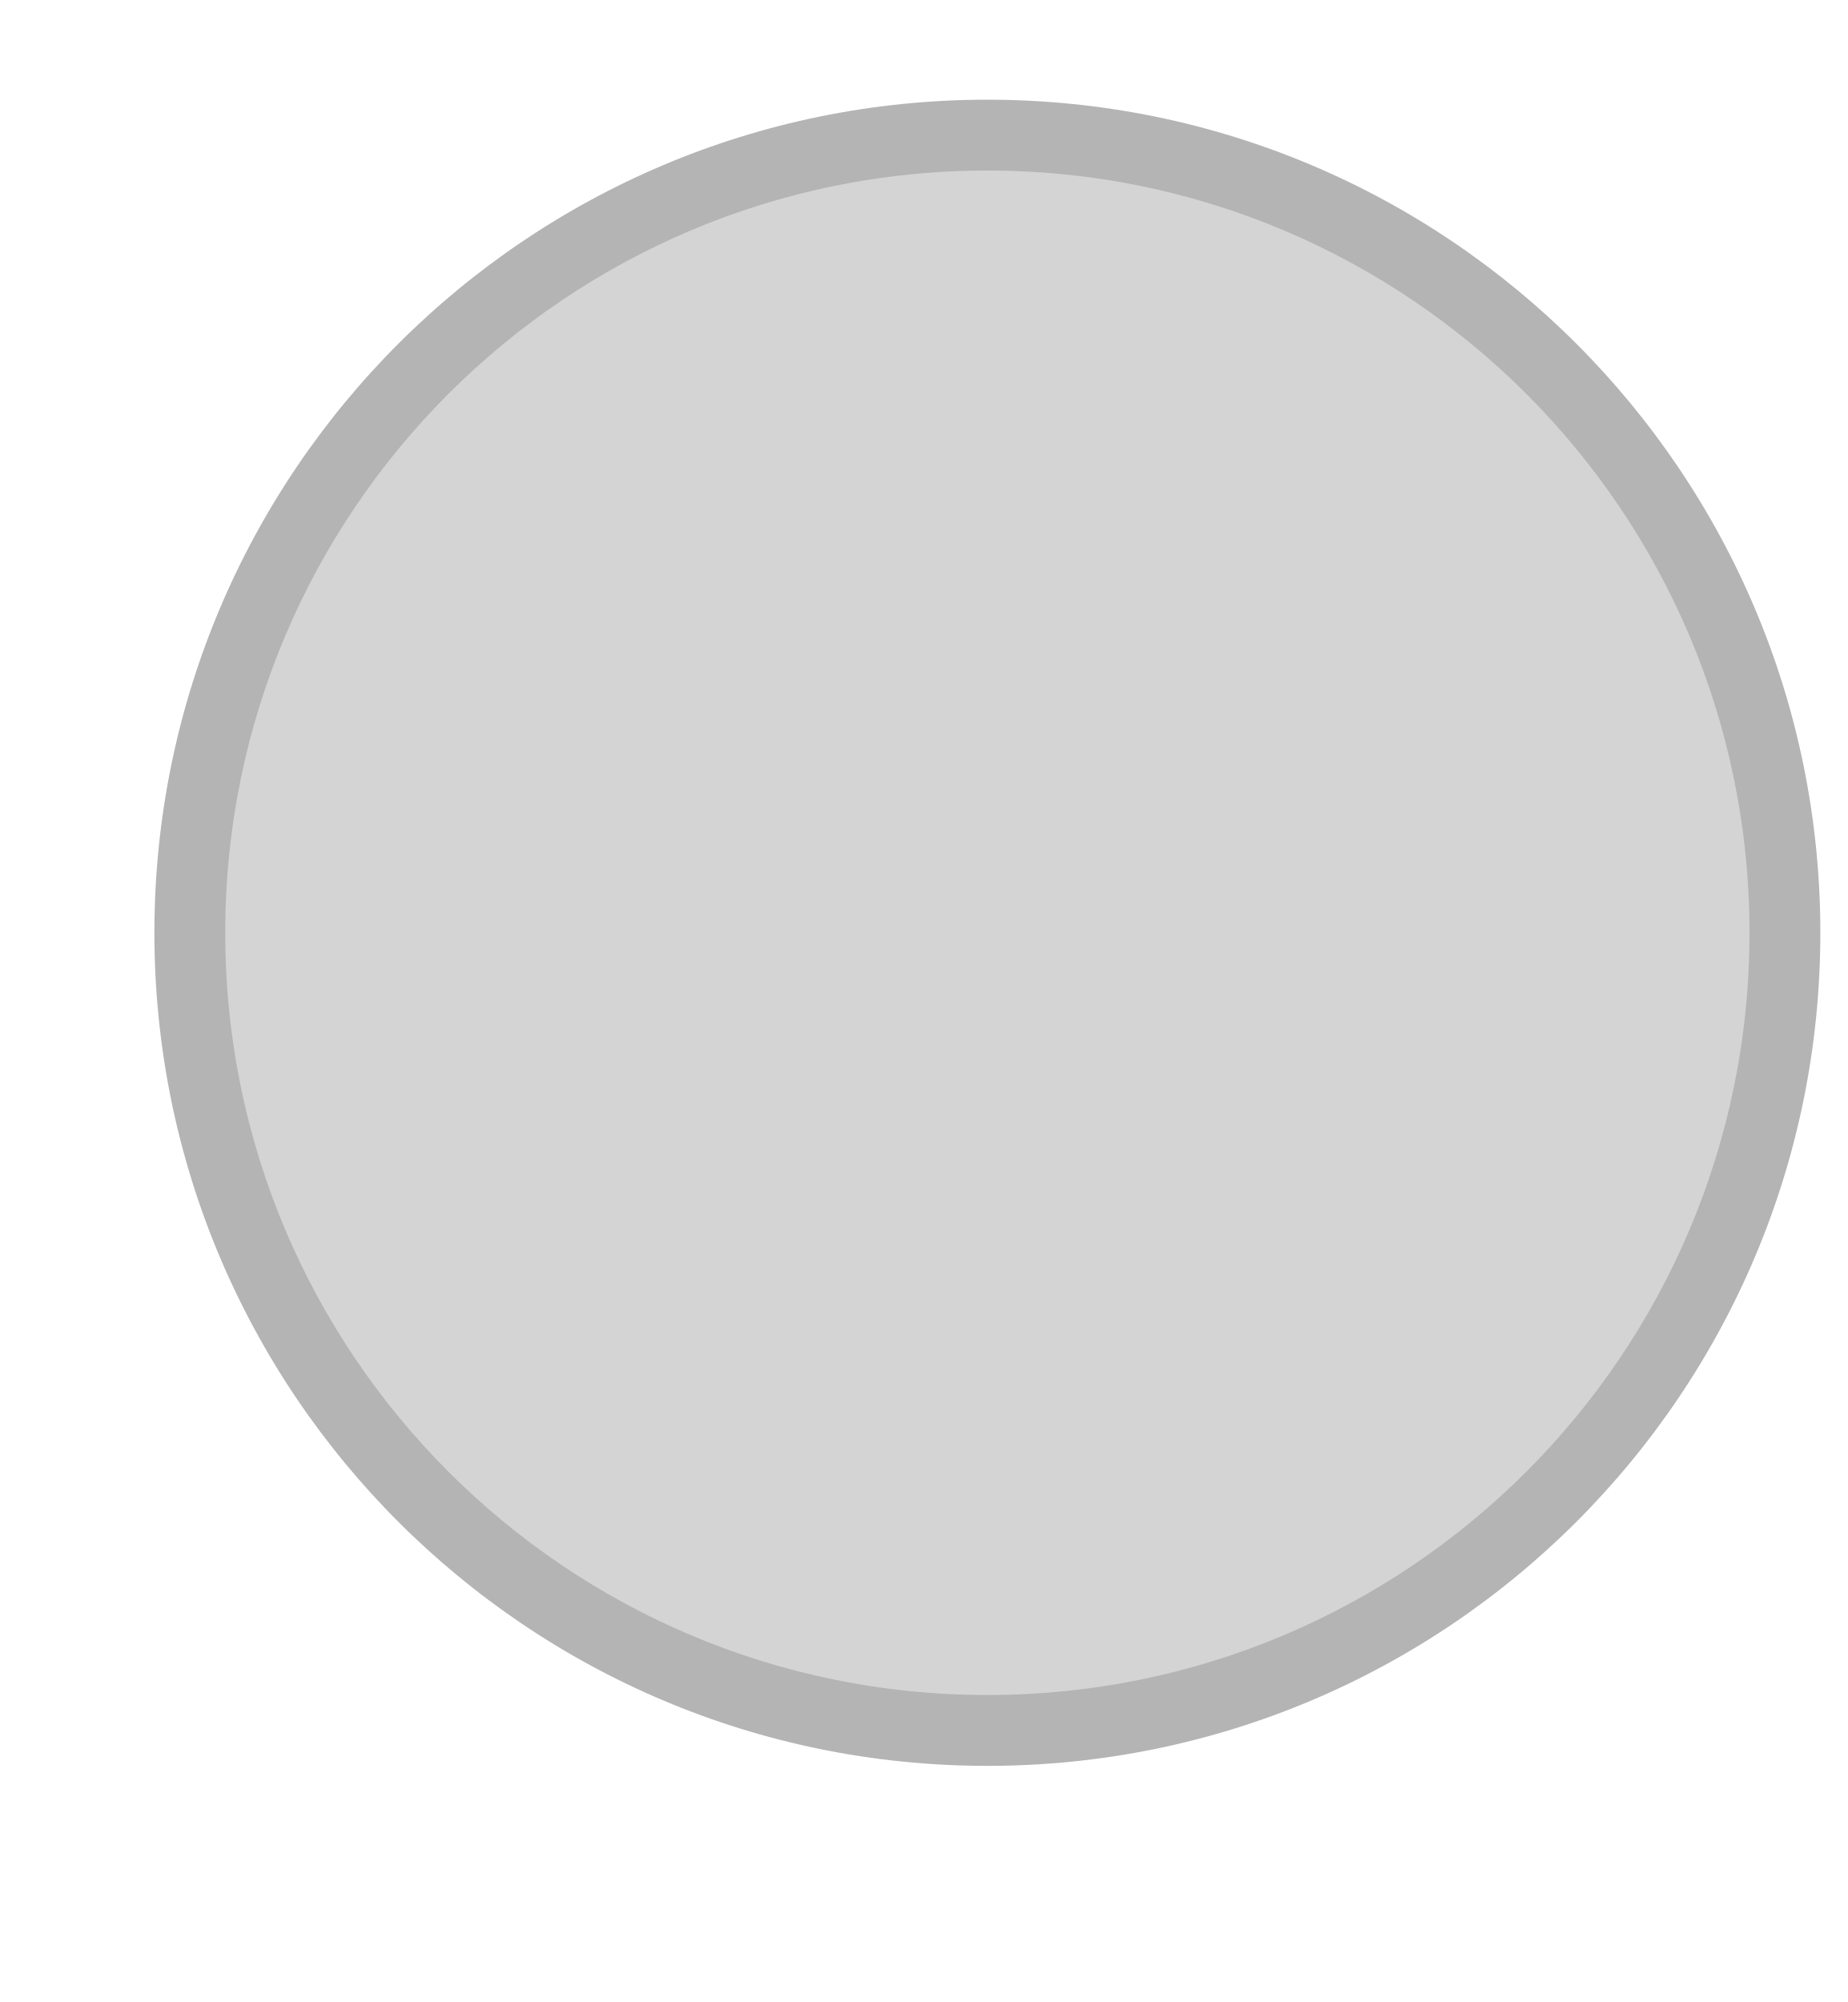
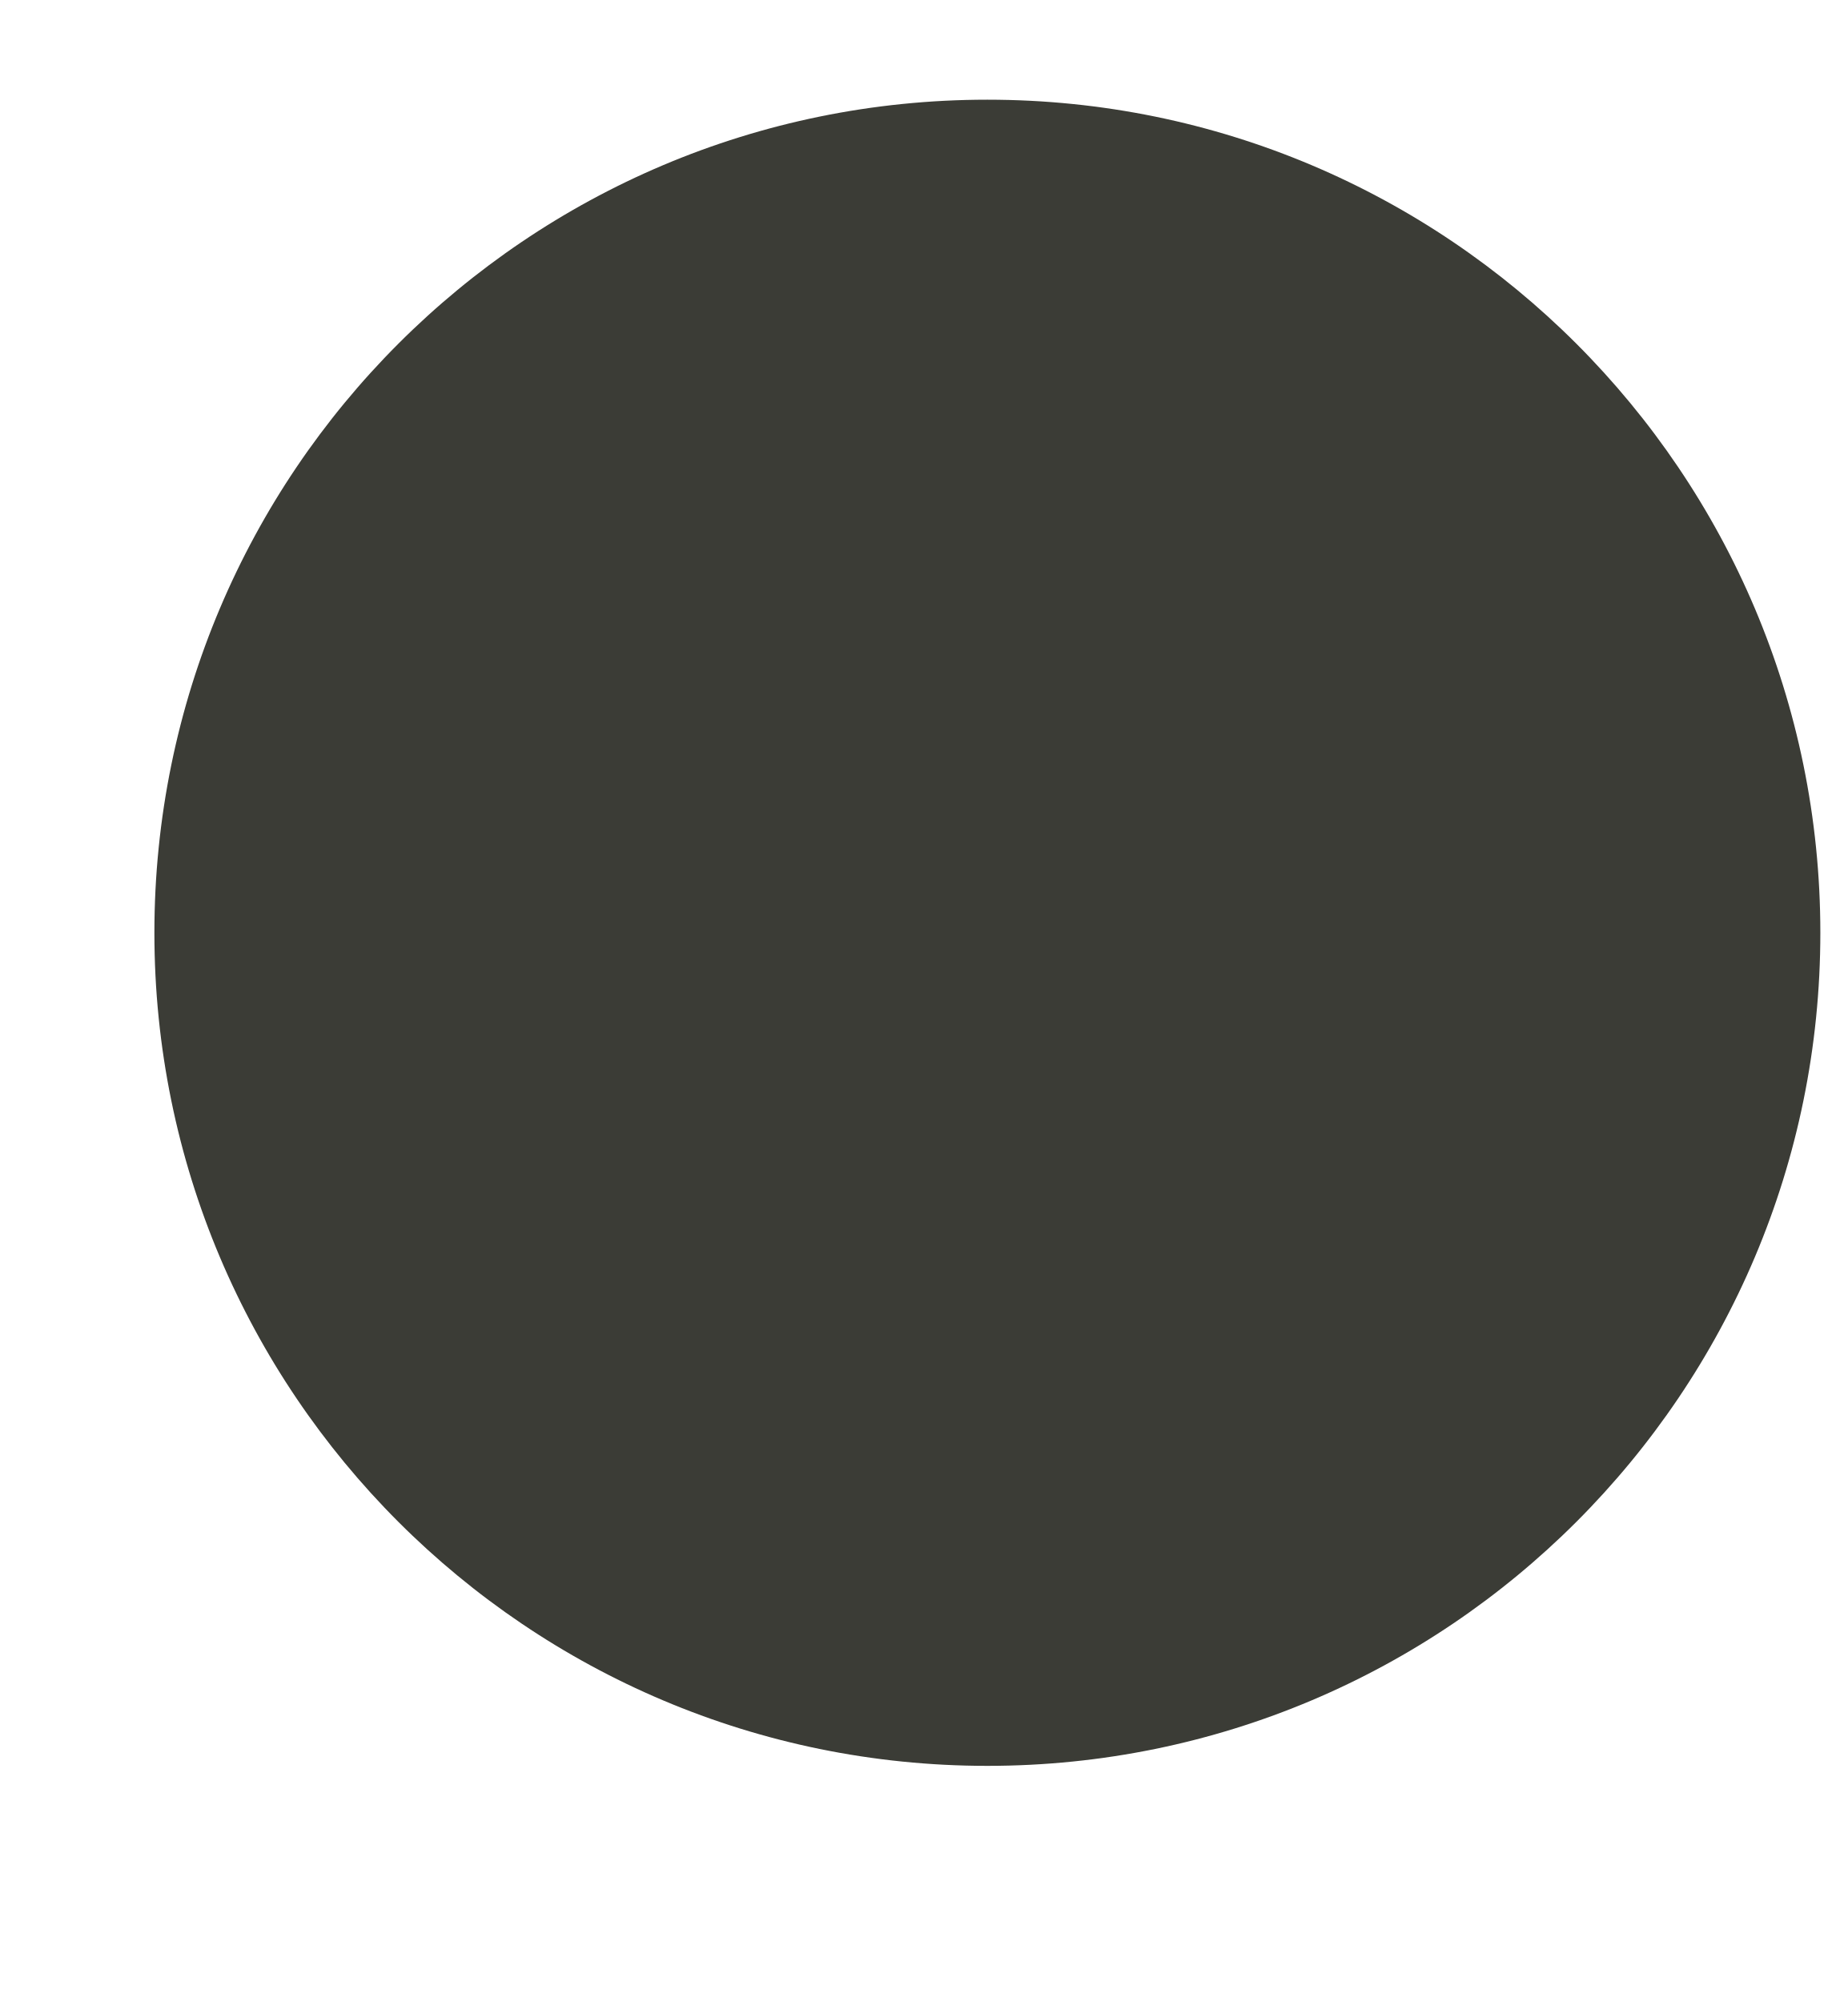
<svg xmlns="http://www.w3.org/2000/svg" width="12" height="13" id="svg2" version="1.1">
  <defs id="defs4" />
  <g id="layer1" transform="translate(-671.1429,-651.5765)">
    <g transform="matrix(0.1265625,0,0,-0.1265625,672.0709,663.0964)" id="g4090">
      <g transform="scale(0.1,0.1)" id="g4092">
        <g transform="matrix(10,0,0,10,3.128401,-0.3630997)" id="g4195">
          <g transform="scale(0.1,0.1)" id="g4197">
-             <path id="path4199" style="fill:#b4b4b4;fill-opacity:1;fill-rule:evenodd;stroke:none" d="m 430.199,4.57 c 236.063,0 427.43,191.364 427.43,427.43 0,236.059 -191.367,427.426 -427.43,427.426 C 194.137,859.426 2.77,668.059 2.77,432 2.77,195.934 194.137,4.57 430.199,4.57" />
-             <path id="path4201" style="fill:#d4d4d4;fill-opacity:1;fill-rule:evenodd;stroke:none" d="m 430.199,40.922 c 215.985,0 391.078,175.09 391.078,391.078 0,215.98 -175.093,391.074 -391.078,391.074 C 214.215,823.074 39.121,647.98 39.121,432 39.121,216.012 214.215,40.922 430.199,40.922" />
+             <path id="path4199" style="fill:#3b3c36;fill-opacity:1;fill-rule:evenodd;stroke:none" d="m 430.199,4.57 c 236.063,0 427.43,191.364 427.43,427.43 0,236.059 -191.367,427.426 -427.43,427.426 C 194.137,859.426 2.77,668.059 2.77,432 2.77,195.934 194.137,4.57 430.199,4.57" />
+             <path id="path4201" style="fill:#3b3c36;fill-opacity:1;fill-rule:evenodd;stroke:none" d="m 430.199,40.922 c 215.985,0 391.078,175.09 391.078,391.078 0,215.98 -175.093,391.074 -391.078,391.074 C 214.215,823.074 39.121,647.98 39.121,432 39.121,216.012 214.215,40.922 430.199,40.922" />
          </g>
        </g>
      </g>
    </g>
  </g>
</svg>
